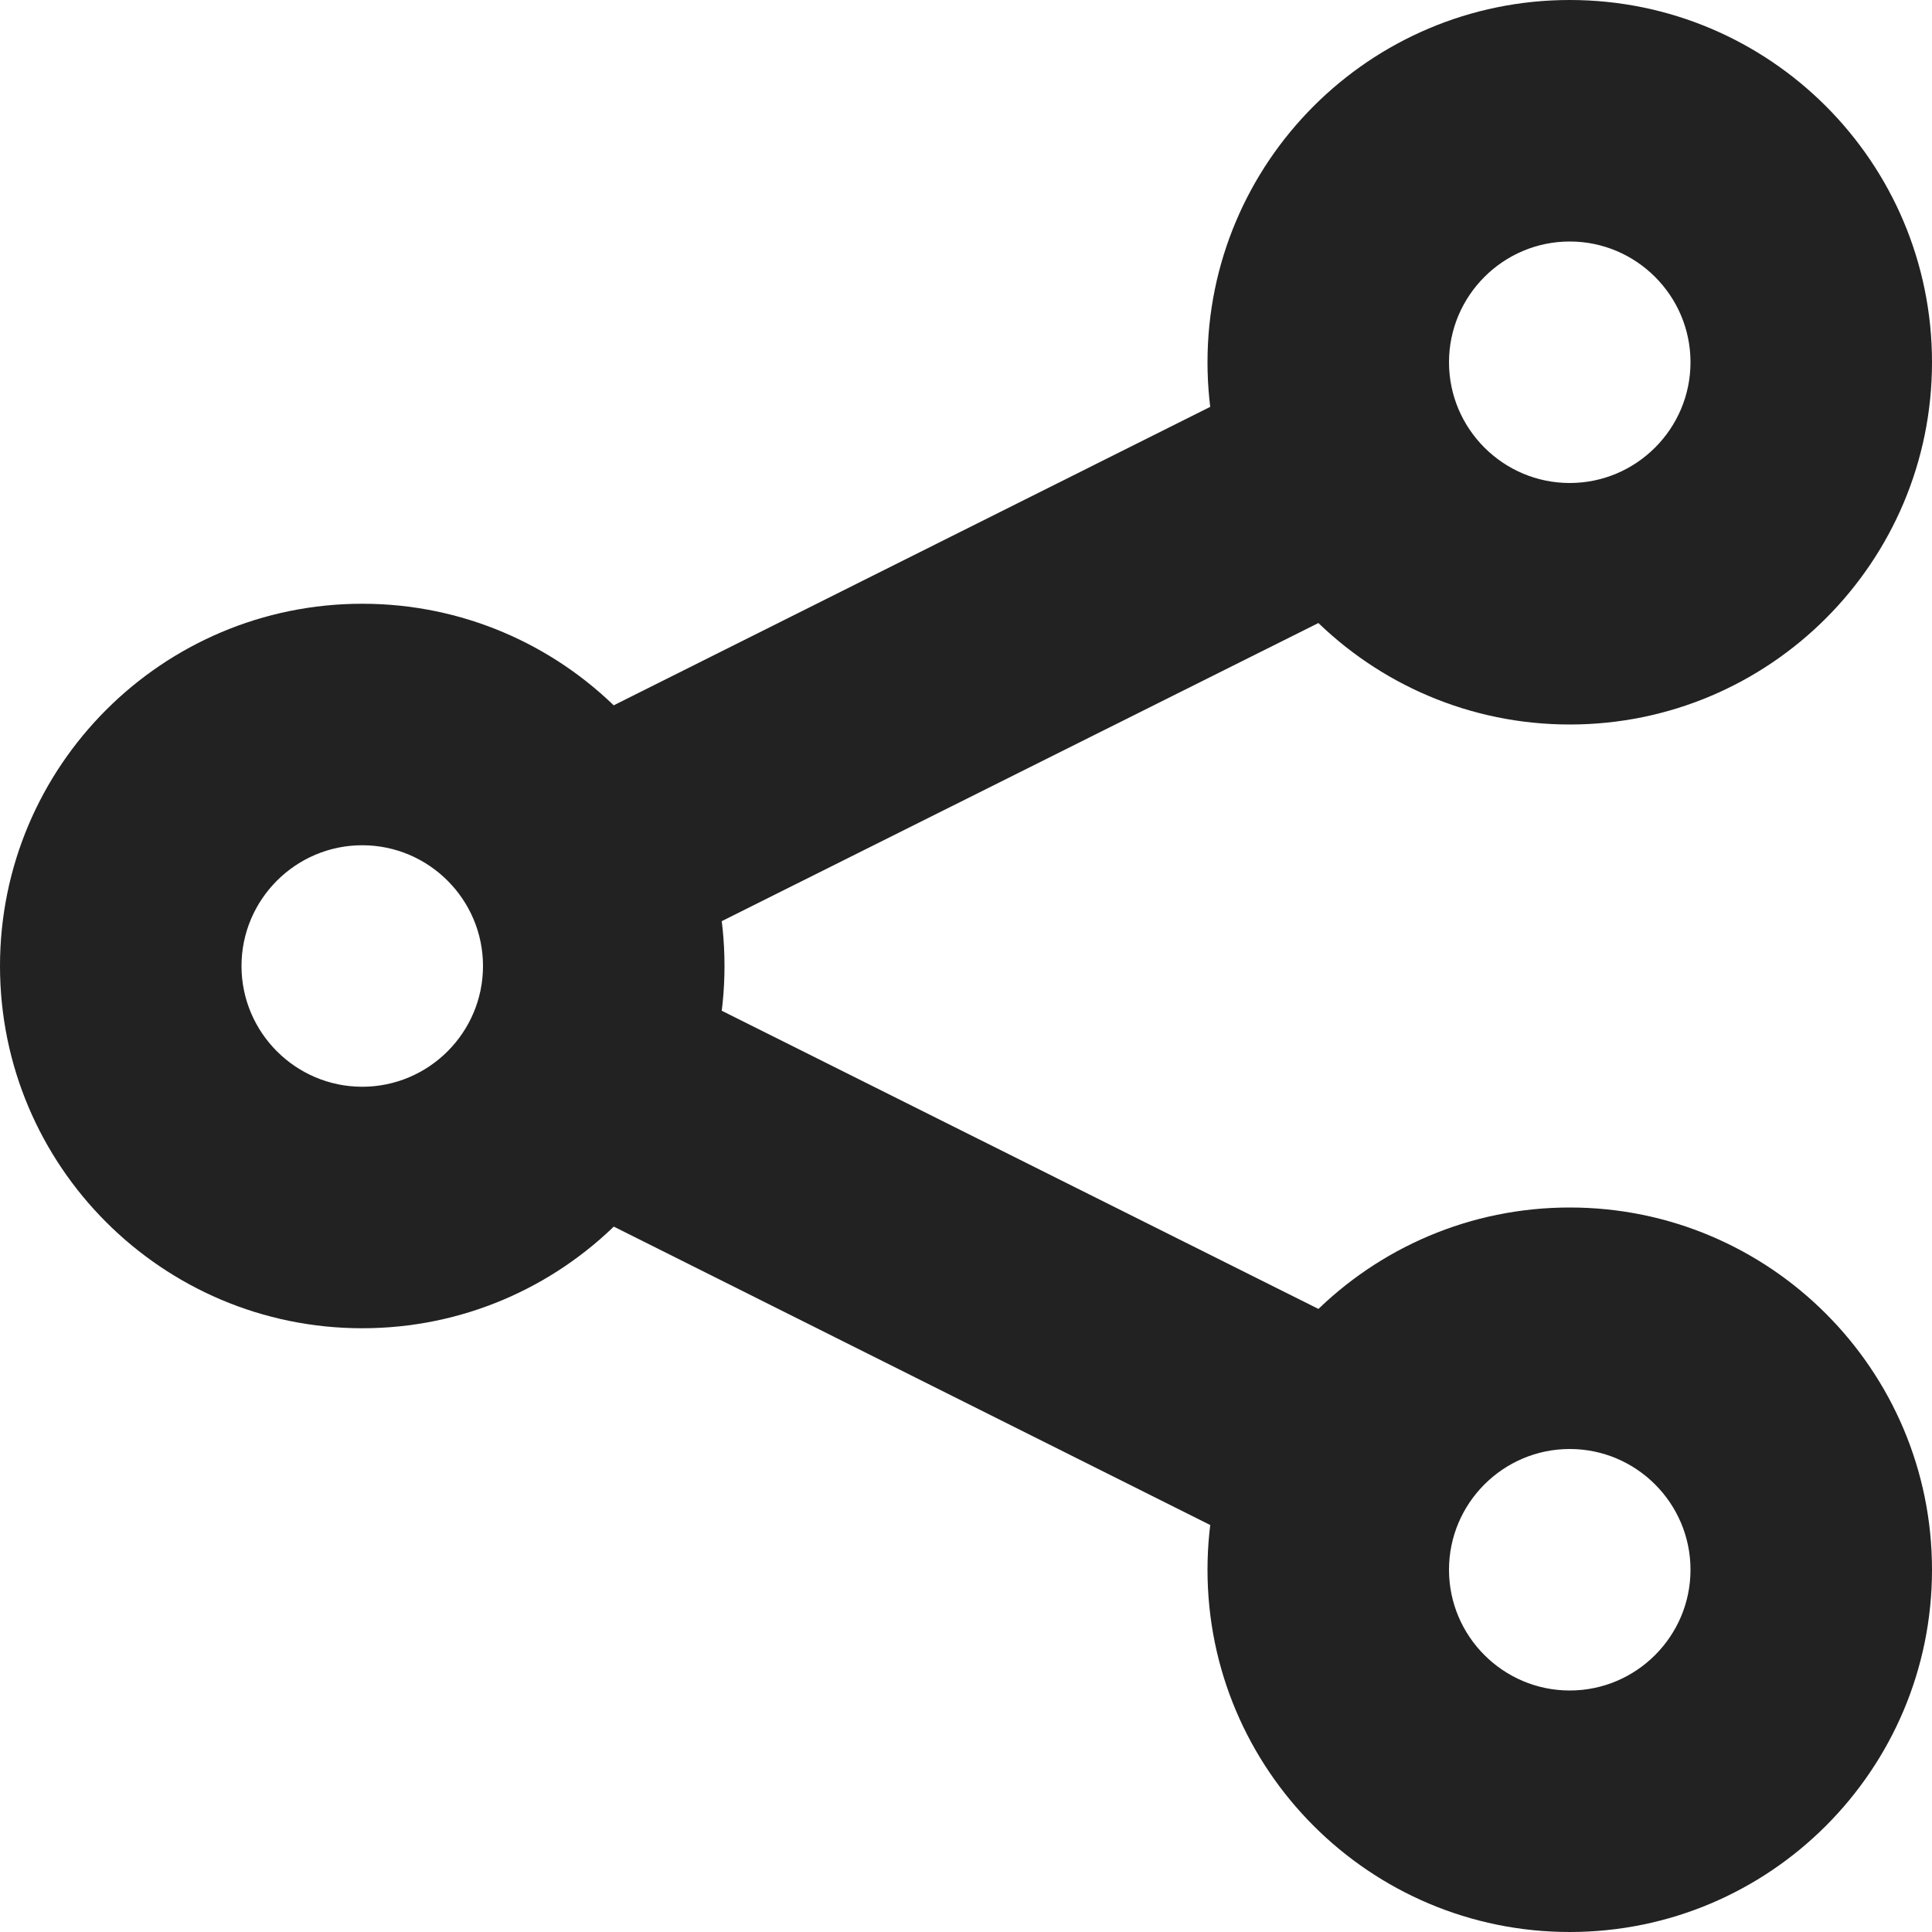
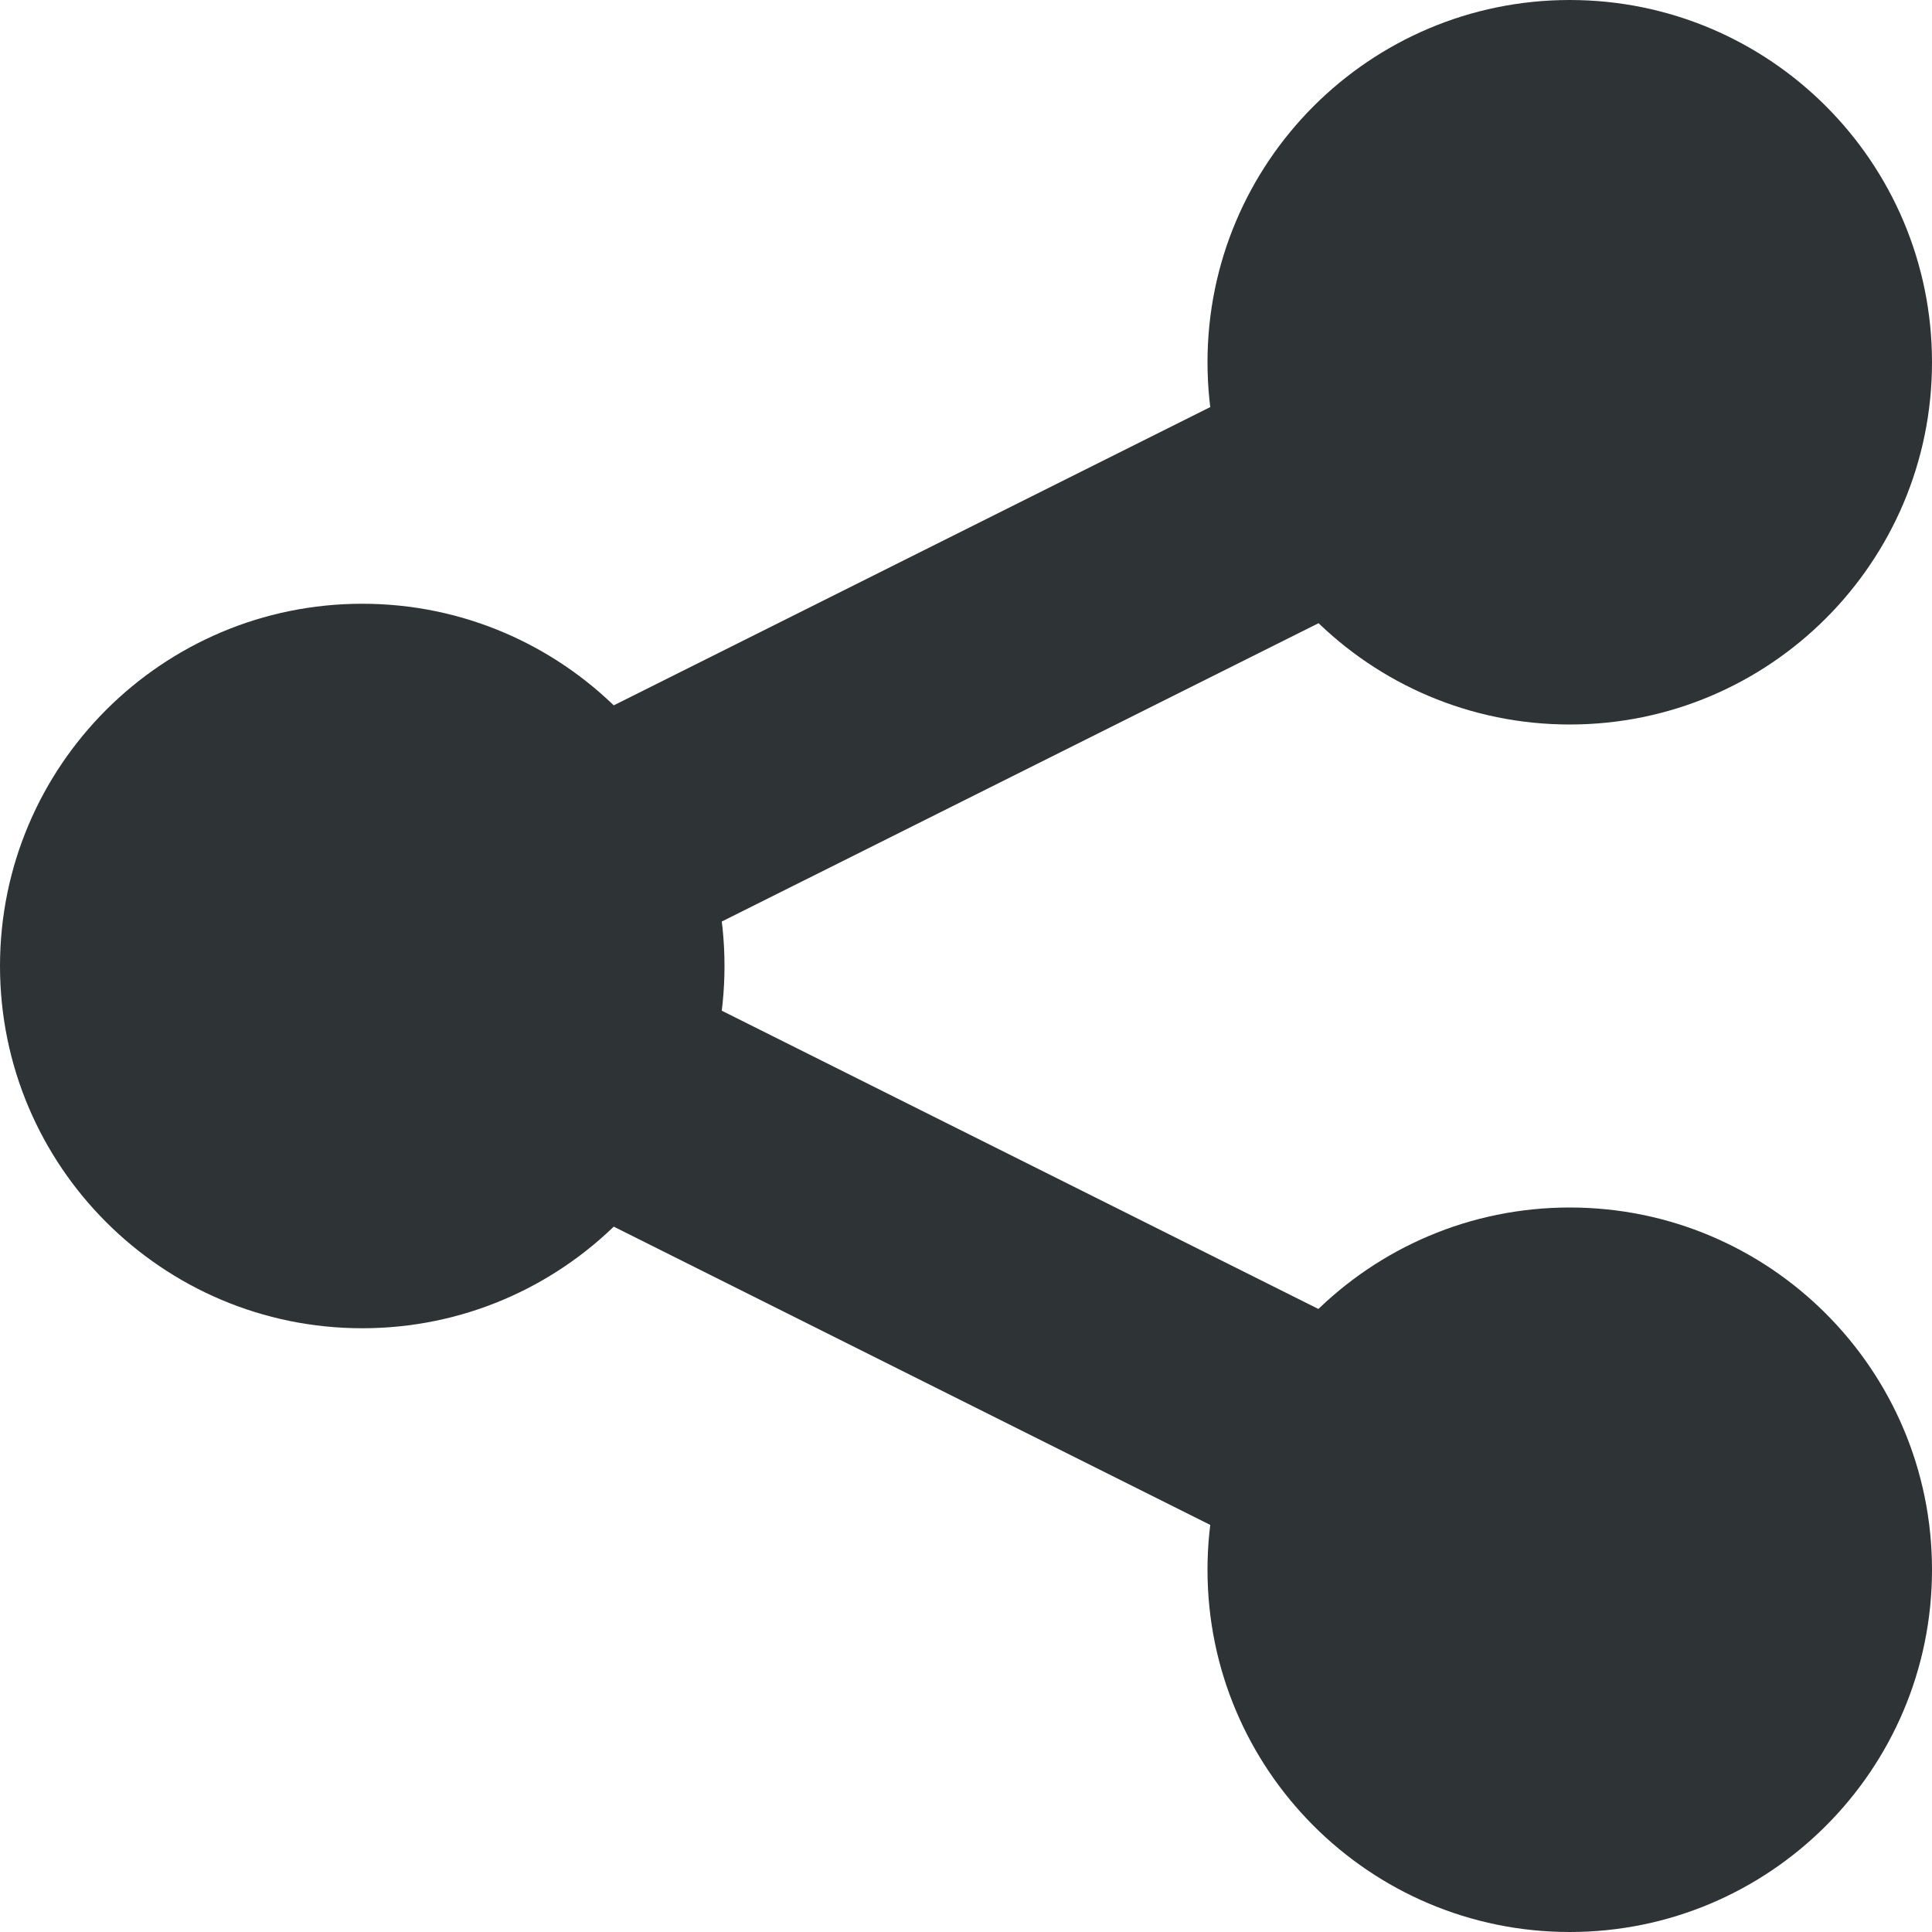
<svg xmlns="http://www.w3.org/2000/svg" height="16px" viewBox="0 0 16 16" width="16px">
-   <g fill="#222222">
-     <path d="m 3 5 c -1.656 0 -3 1.344 -3 3 s 1.344 3 3 3 s 3 -1.344 3 -3 s -1.344 -3 -3 -3 z m 0 2 c 0.551 0 1 0.449 1 1 s -0.449 1 -1 1 s -1 -0.449 -1 -1 s 0.449 -1 1 -1 z m 0 0" />
-     <path d="m 13 10 c -1.656 0 -3 1.344 -3 3 s 1.344 3 3 3 s 3 -1.344 3 -3 s -1.344 -3 -3 -3 z m 0 2 c 0.551 0 1 0.449 1 1 s -0.449 1 -1 1 s -1 -0.449 -1 -1 s 0.449 -1 1 -1 z m 0 0" />
-     <path d="m 13 0 c -1.656 0 -3 1.344 -3 3 s 1.344 3 3 3 s 3 -1.344 3 -3 s -1.344 -3 -3 -3 z m 0 2 c 0.551 0 1 0.449 1 1 s -0.449 1 -1 1 s -1 -0.449 -1 -1 s 0.449 -1 1 -1 z m 0 0" />
-     <path d="m 10.551 3.105 l -5.996 3 l 0.891 1.789 l 6.004 -3 z m -5.105 5 l -0.891 1.789 l 5.996 3 l 0.898 -1.789 z m 0 0" />
+   <g fill="#2e3436">
+     <path d="m 6 8 c 0 1.656 -1.344 3 -3 3 s -3 -1.344 -3 -3 s 1.344 -3 3 -3 s 3 1.344 3 3 z m 0 0" />
+     <path d="m 12.555 2.105 l -11.789 5.895 l 11.789 5.895 l 0.895 -1.789 l -8.211 -4.105 l 8.211 -4.105 z m 0 0" />
+     <path d="m 16 3 c 0 1.656 -1.344 3 -3 3 s -3 -1.344 -3 -3 s 1.344 -3 3 -3 s 3 1.344 3 3 z m 0 0" />
+     <path d="m 16 13 c 0 1.656 -1.344 3 -3 3 s -3 -1.344 -3 -3 s 1.344 -3 3 -3 s 3 1.344 3 3 z m 0 0" />
  </g>
</svg>
